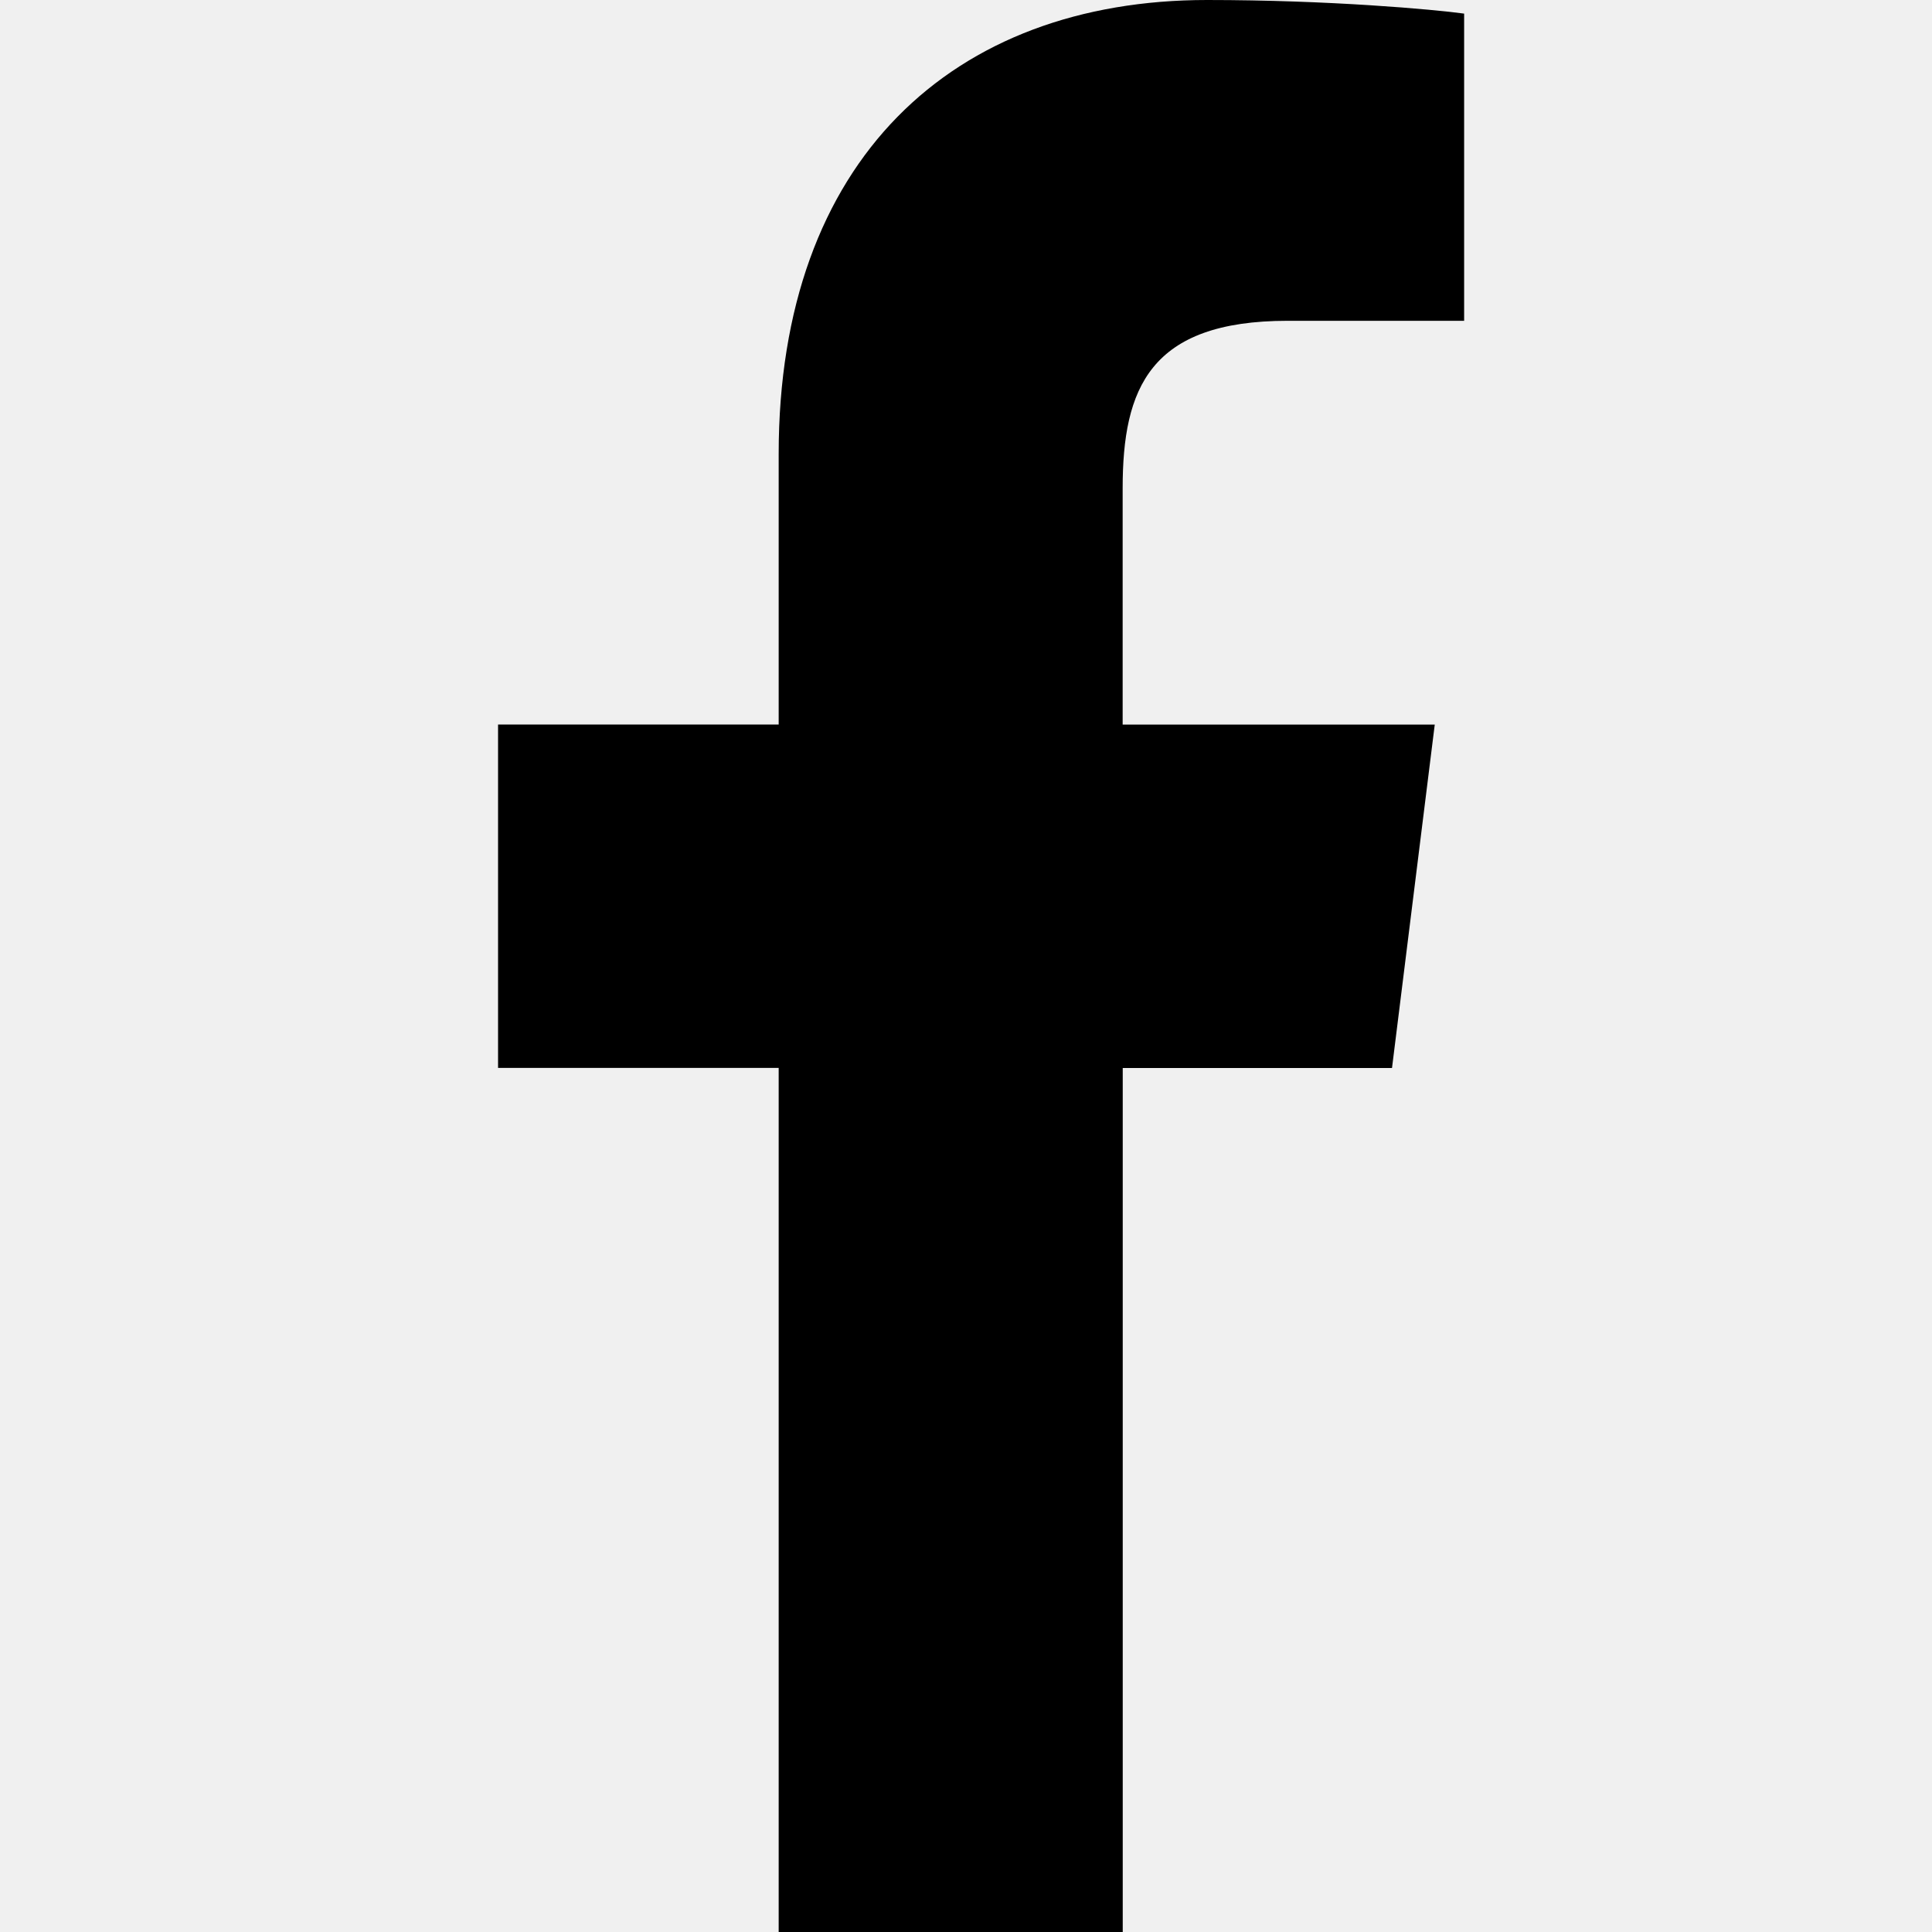
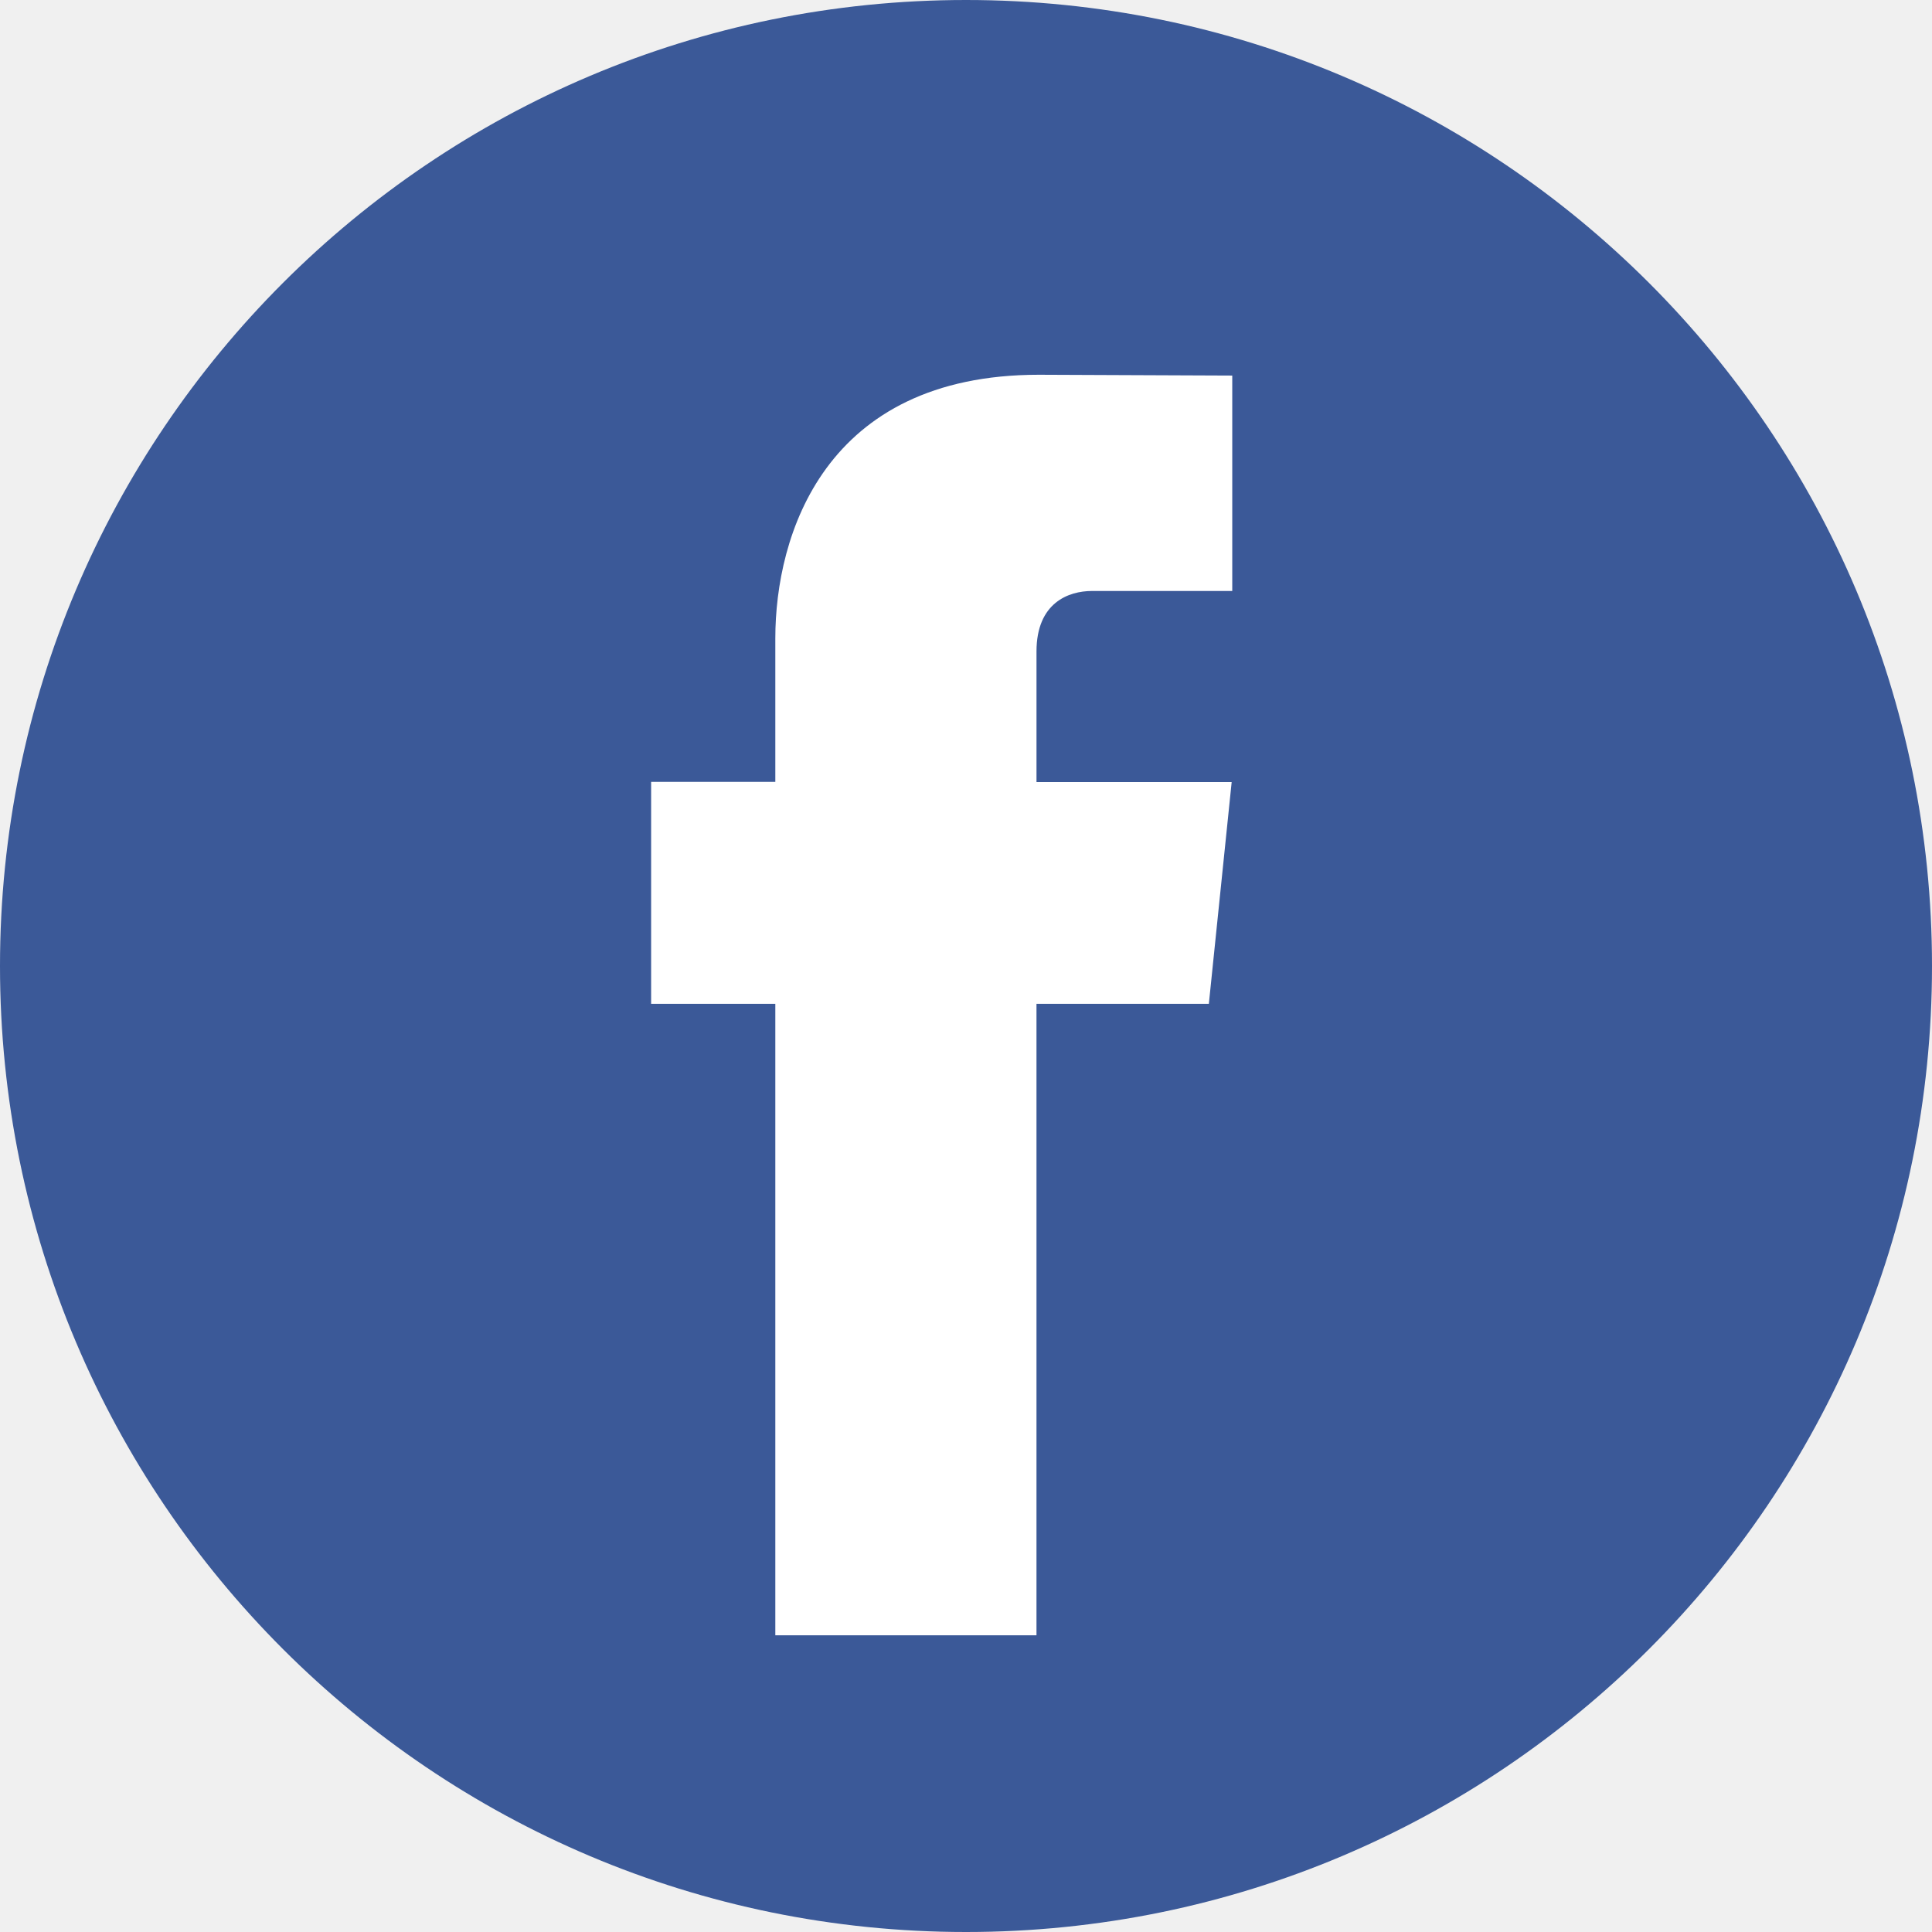
- <svg xmlns="http://www.w3.org/2000/svg" id="Bold" enable-background="new 0 0 24 24" height="512" viewBox="0 0 24 24" width="512">
-   <path d="m15.997 3.985h2.191v-3.816c-.378-.052-1.678-.169-3.192-.169-3.159 0-5.323 1.987-5.323 5.639v3.361h-3.486v4.266h3.486v10.734h4.274v-10.733h3.345l.531-4.266h-3.877v-2.939c.001-1.233.333-2.077 2.051-2.077z" />
+ <svg xmlns="http://www.w3.org/2000/svg" version="1.1" id="Capa_1" x="0px" y="0px" viewBox="0 0 112.196 112.196" style="enable-background:new 0 0 112.196 112.196;" xml:space="preserve">
+   <g>
+     <circle style="fill:#3B5998;" cx="56.098" cy="56.098" r="56.098" />
+     <path style="fill:#FFFFFF;" d="M70.201,58.294h-10.01v36.672H45.025V58.294h-7.213V45.406h7.213v-8.34   c0-5.964,2.833-15.303,15.301-15.303L71.56,21.81v12.51h-8.151c-1.337,0-3.217,0.668-3.217,3.513v7.585h11.334L70.201,58.294z" />
+   </g>
+   <g>
+ </g>
+   <g>
+ </g>
+   <g>
+ </g>
+   <g>
+ </g>
+   <g>
+ </g>
+   <g>
+ </g>
+   <g>
+ </g>
+   <g>
+ </g>
+   <g>
+ </g>
+   <g>
+ </g>
+   <g>
+ </g>
+   <g>
+ </g>
+   <g>
+ </g>
+   <g>
+ </g>
+   <g>
+ </g>
</svg>
